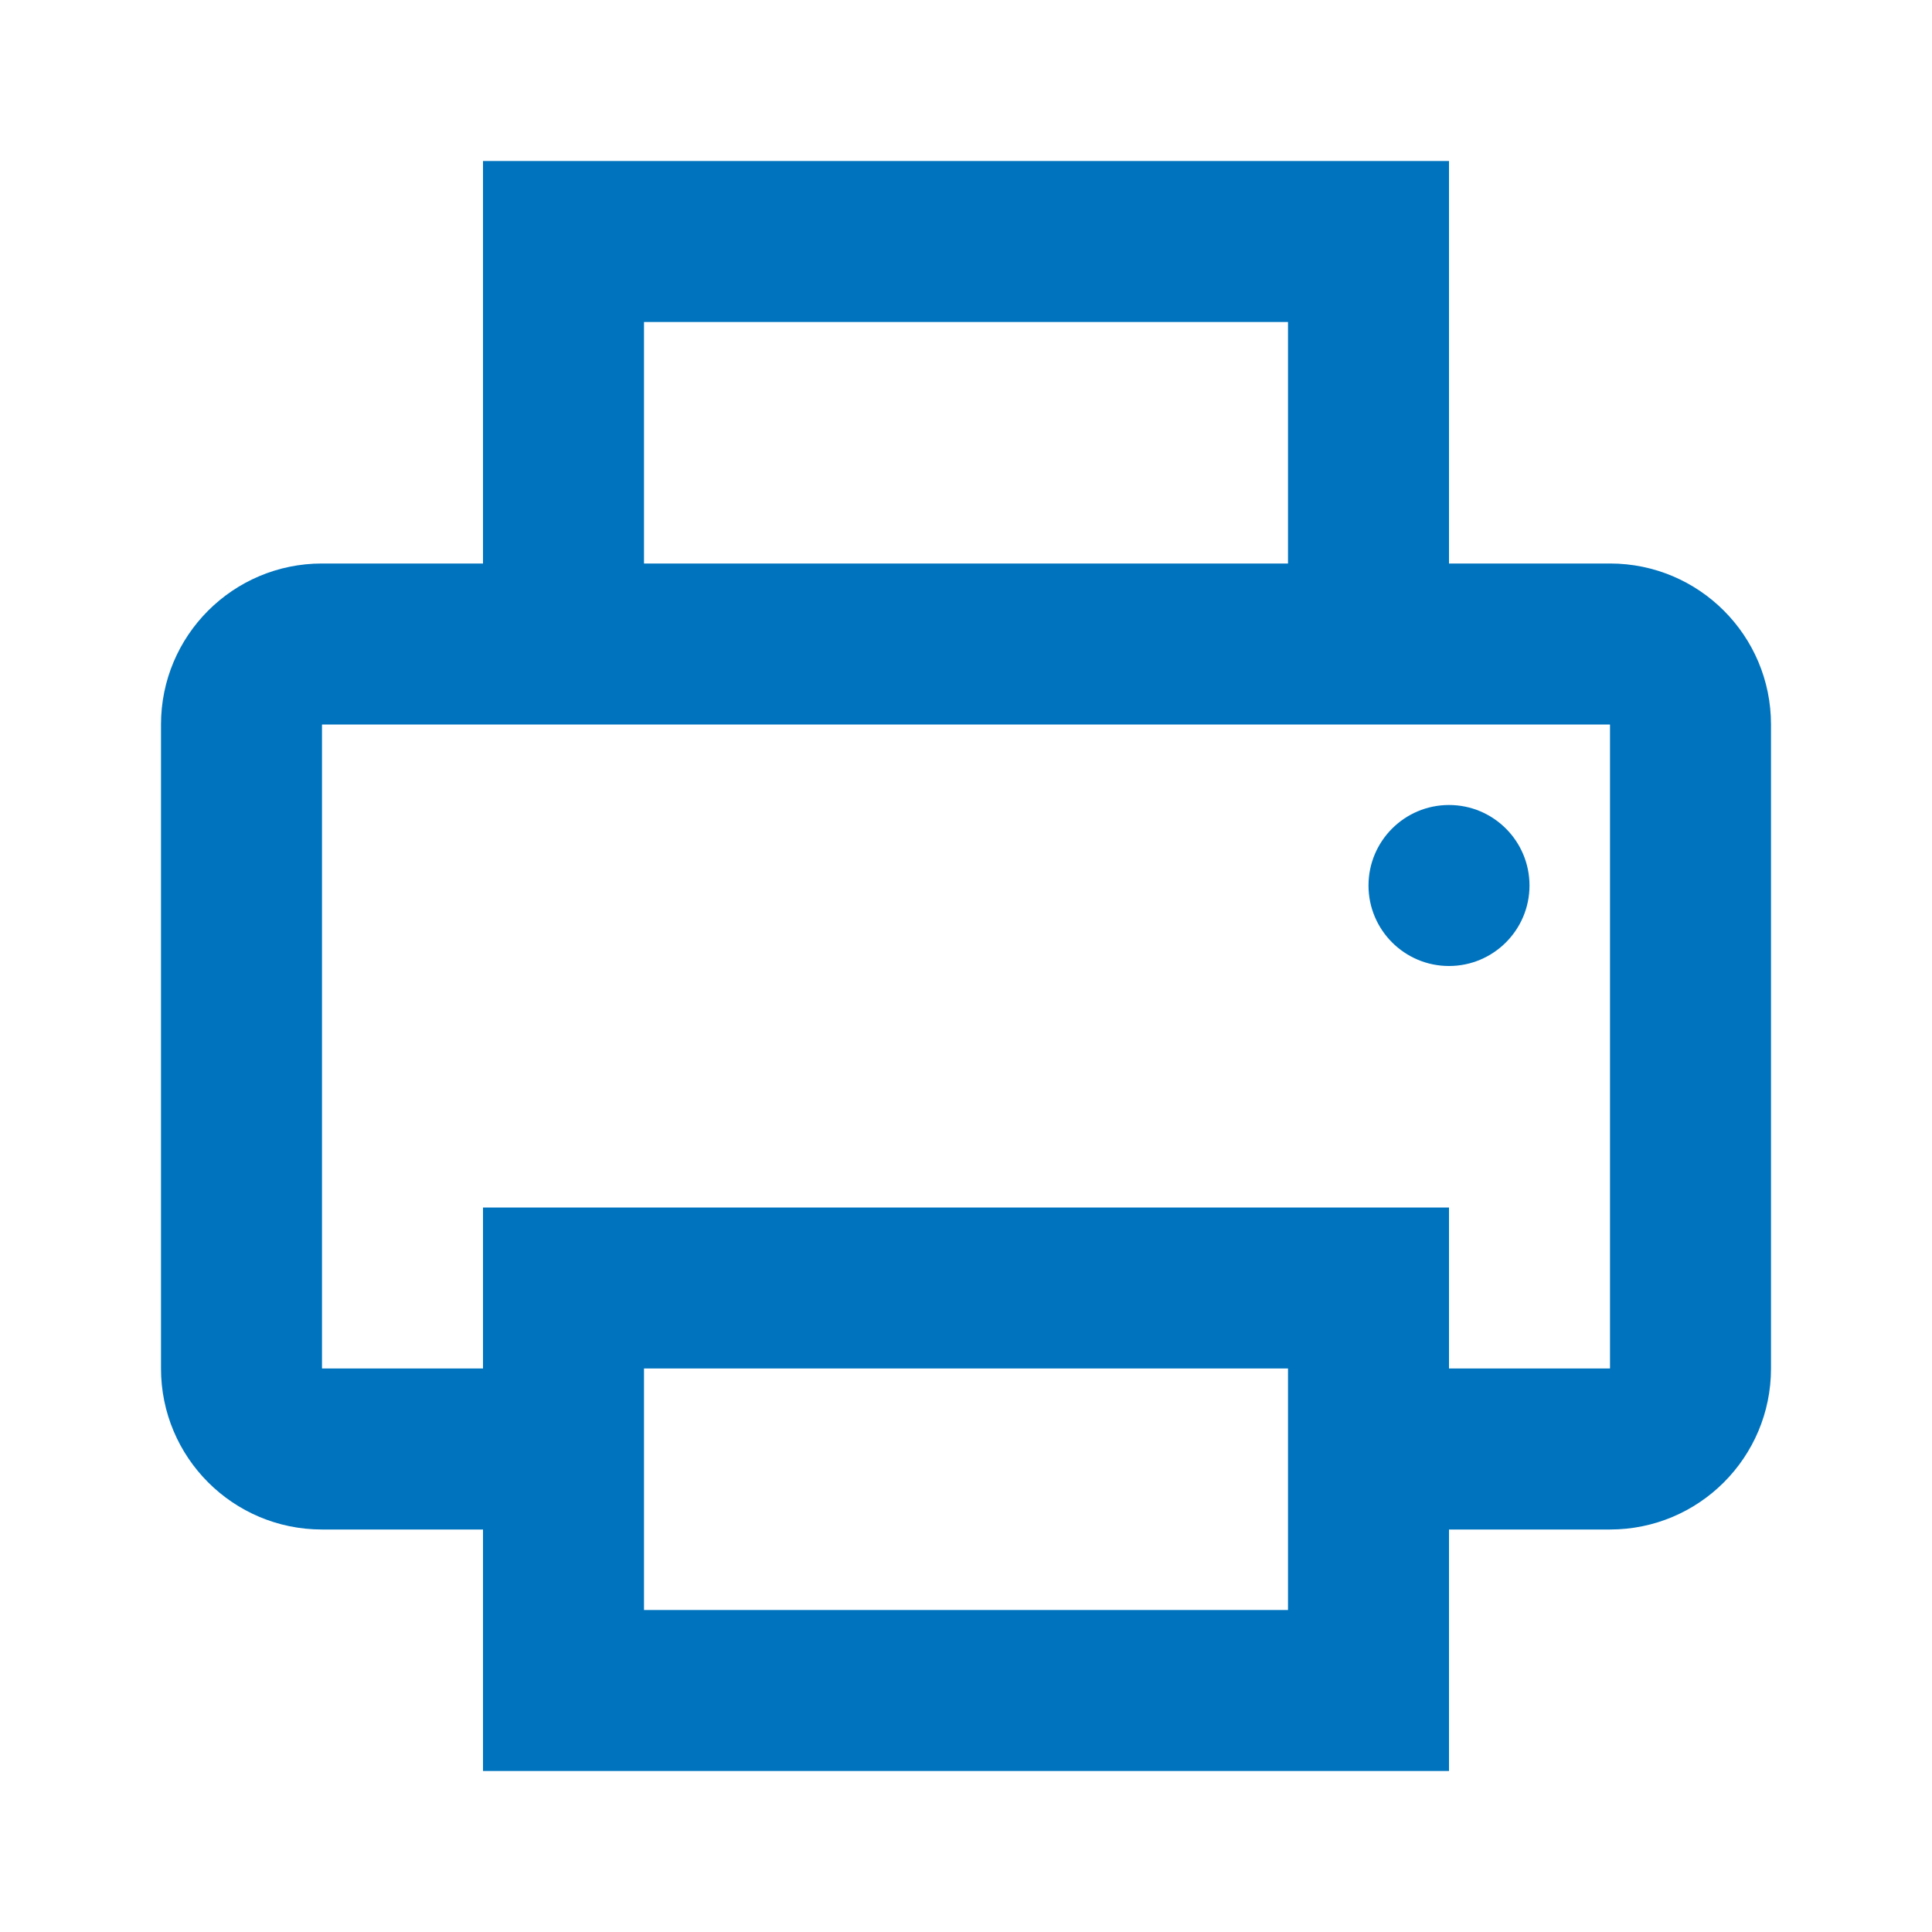
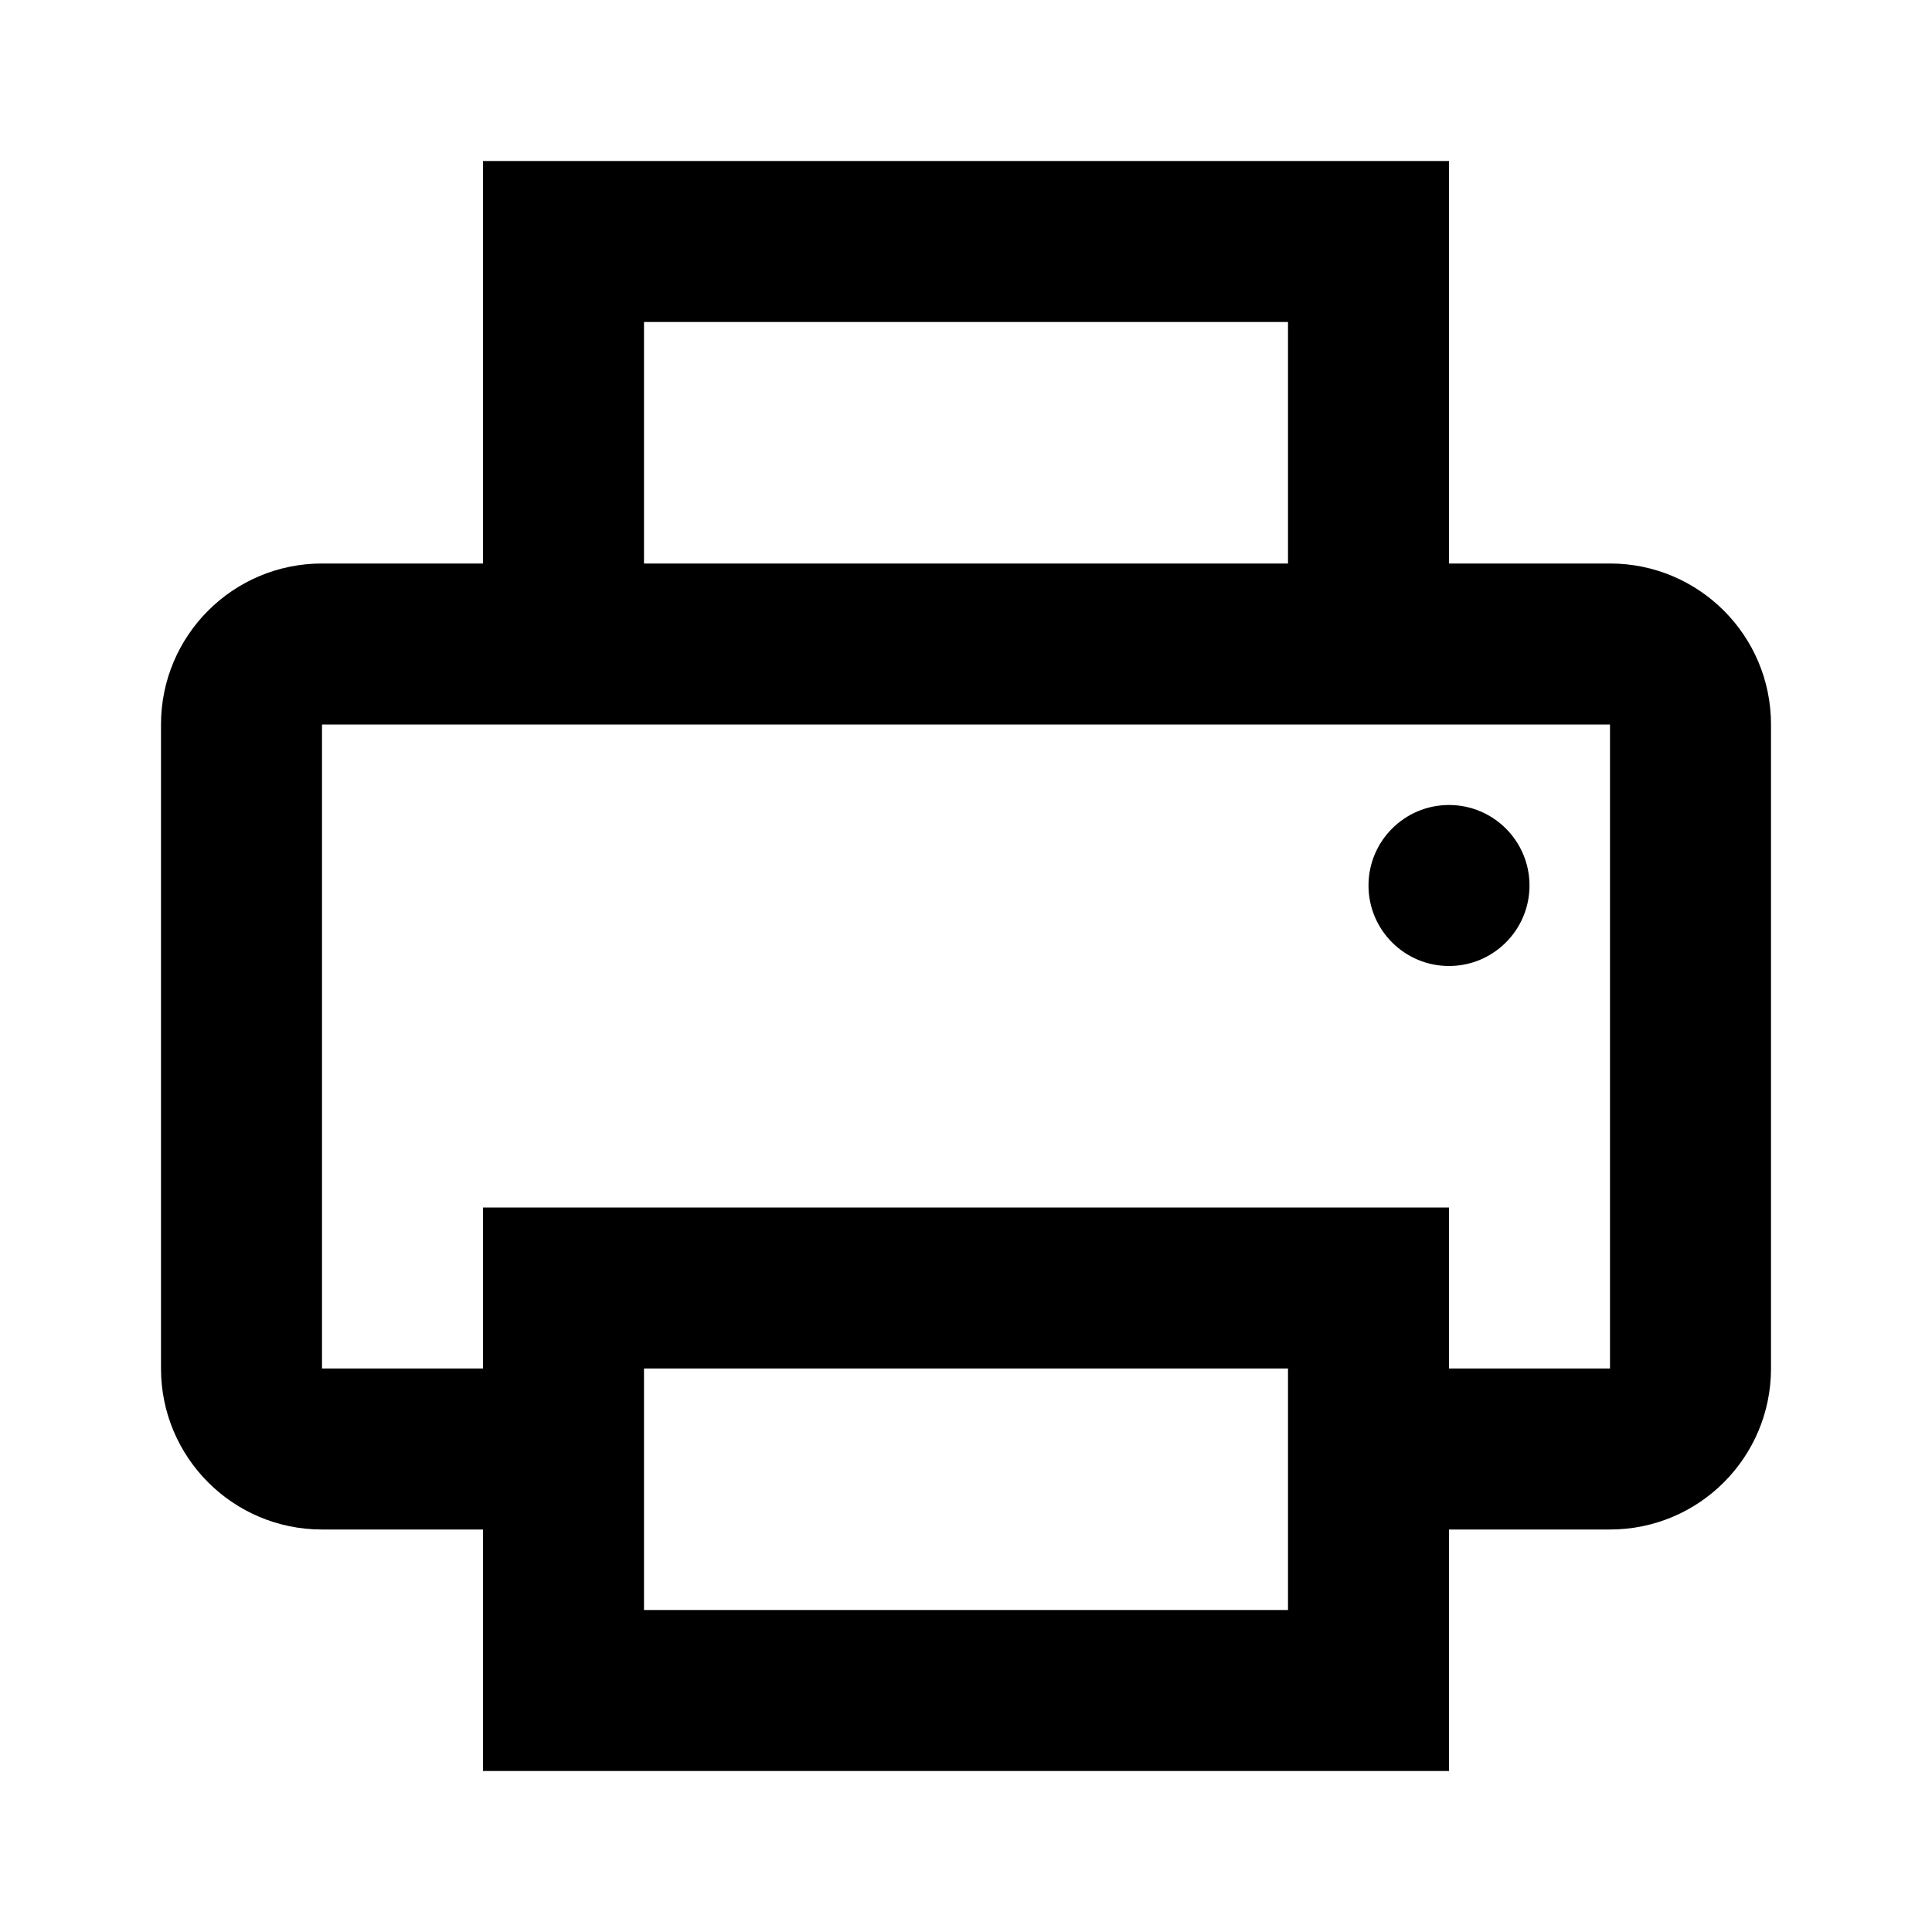
- <svg xmlns="http://www.w3.org/2000/svg" width="24" height="24" viewBox="0 0 24 24" fill="none">
-   <path d="M6 19H4C2.895 19 2 18.105 2 17V9C2 7.895 2.895 7 4 7H6V2H18V7H20C21.105 7 22 7.895 22 9V17C22 18.105 21.105 19 20 19H18V22H6V19ZM6 17V15H18V17H20V9H4V17H6ZM8 7H16V4H8V7ZM16 17H8V20H16V17ZM18 10C18.552 10 19 10.448 19 11C19 11.552 18.552 12 18 12C17.448 12 17 11.552 17 11C17 10.448 17.448 10 18 10Z" fill="#0073BE" />
+ <svg xmlns="http://www.w3.org/2000/svg" width="24" height="24" viewBox="0 0 24 24">
+   <path fill="#000" d="M6 19H4C2.895 19 2 18.105 2 17V9C2 7.895 2.895 7 4 7H6V2H18V7H20C21.105 7 22 7.895 22 9V17C22 18.105 21.105 19 20 19H18V22H6V19ZM6 17V15H18V17H20V9H4V17H6ZM8 7H16V4H8V7ZM16 17H8V20H16V17ZM18 10C18.552 10 19 10.448 19 11C19 11.552 18.552 12 18 12C17.448 12 17 11.552 17 11C17 10.448 17.448 10 18 10Z" />
</svg>
